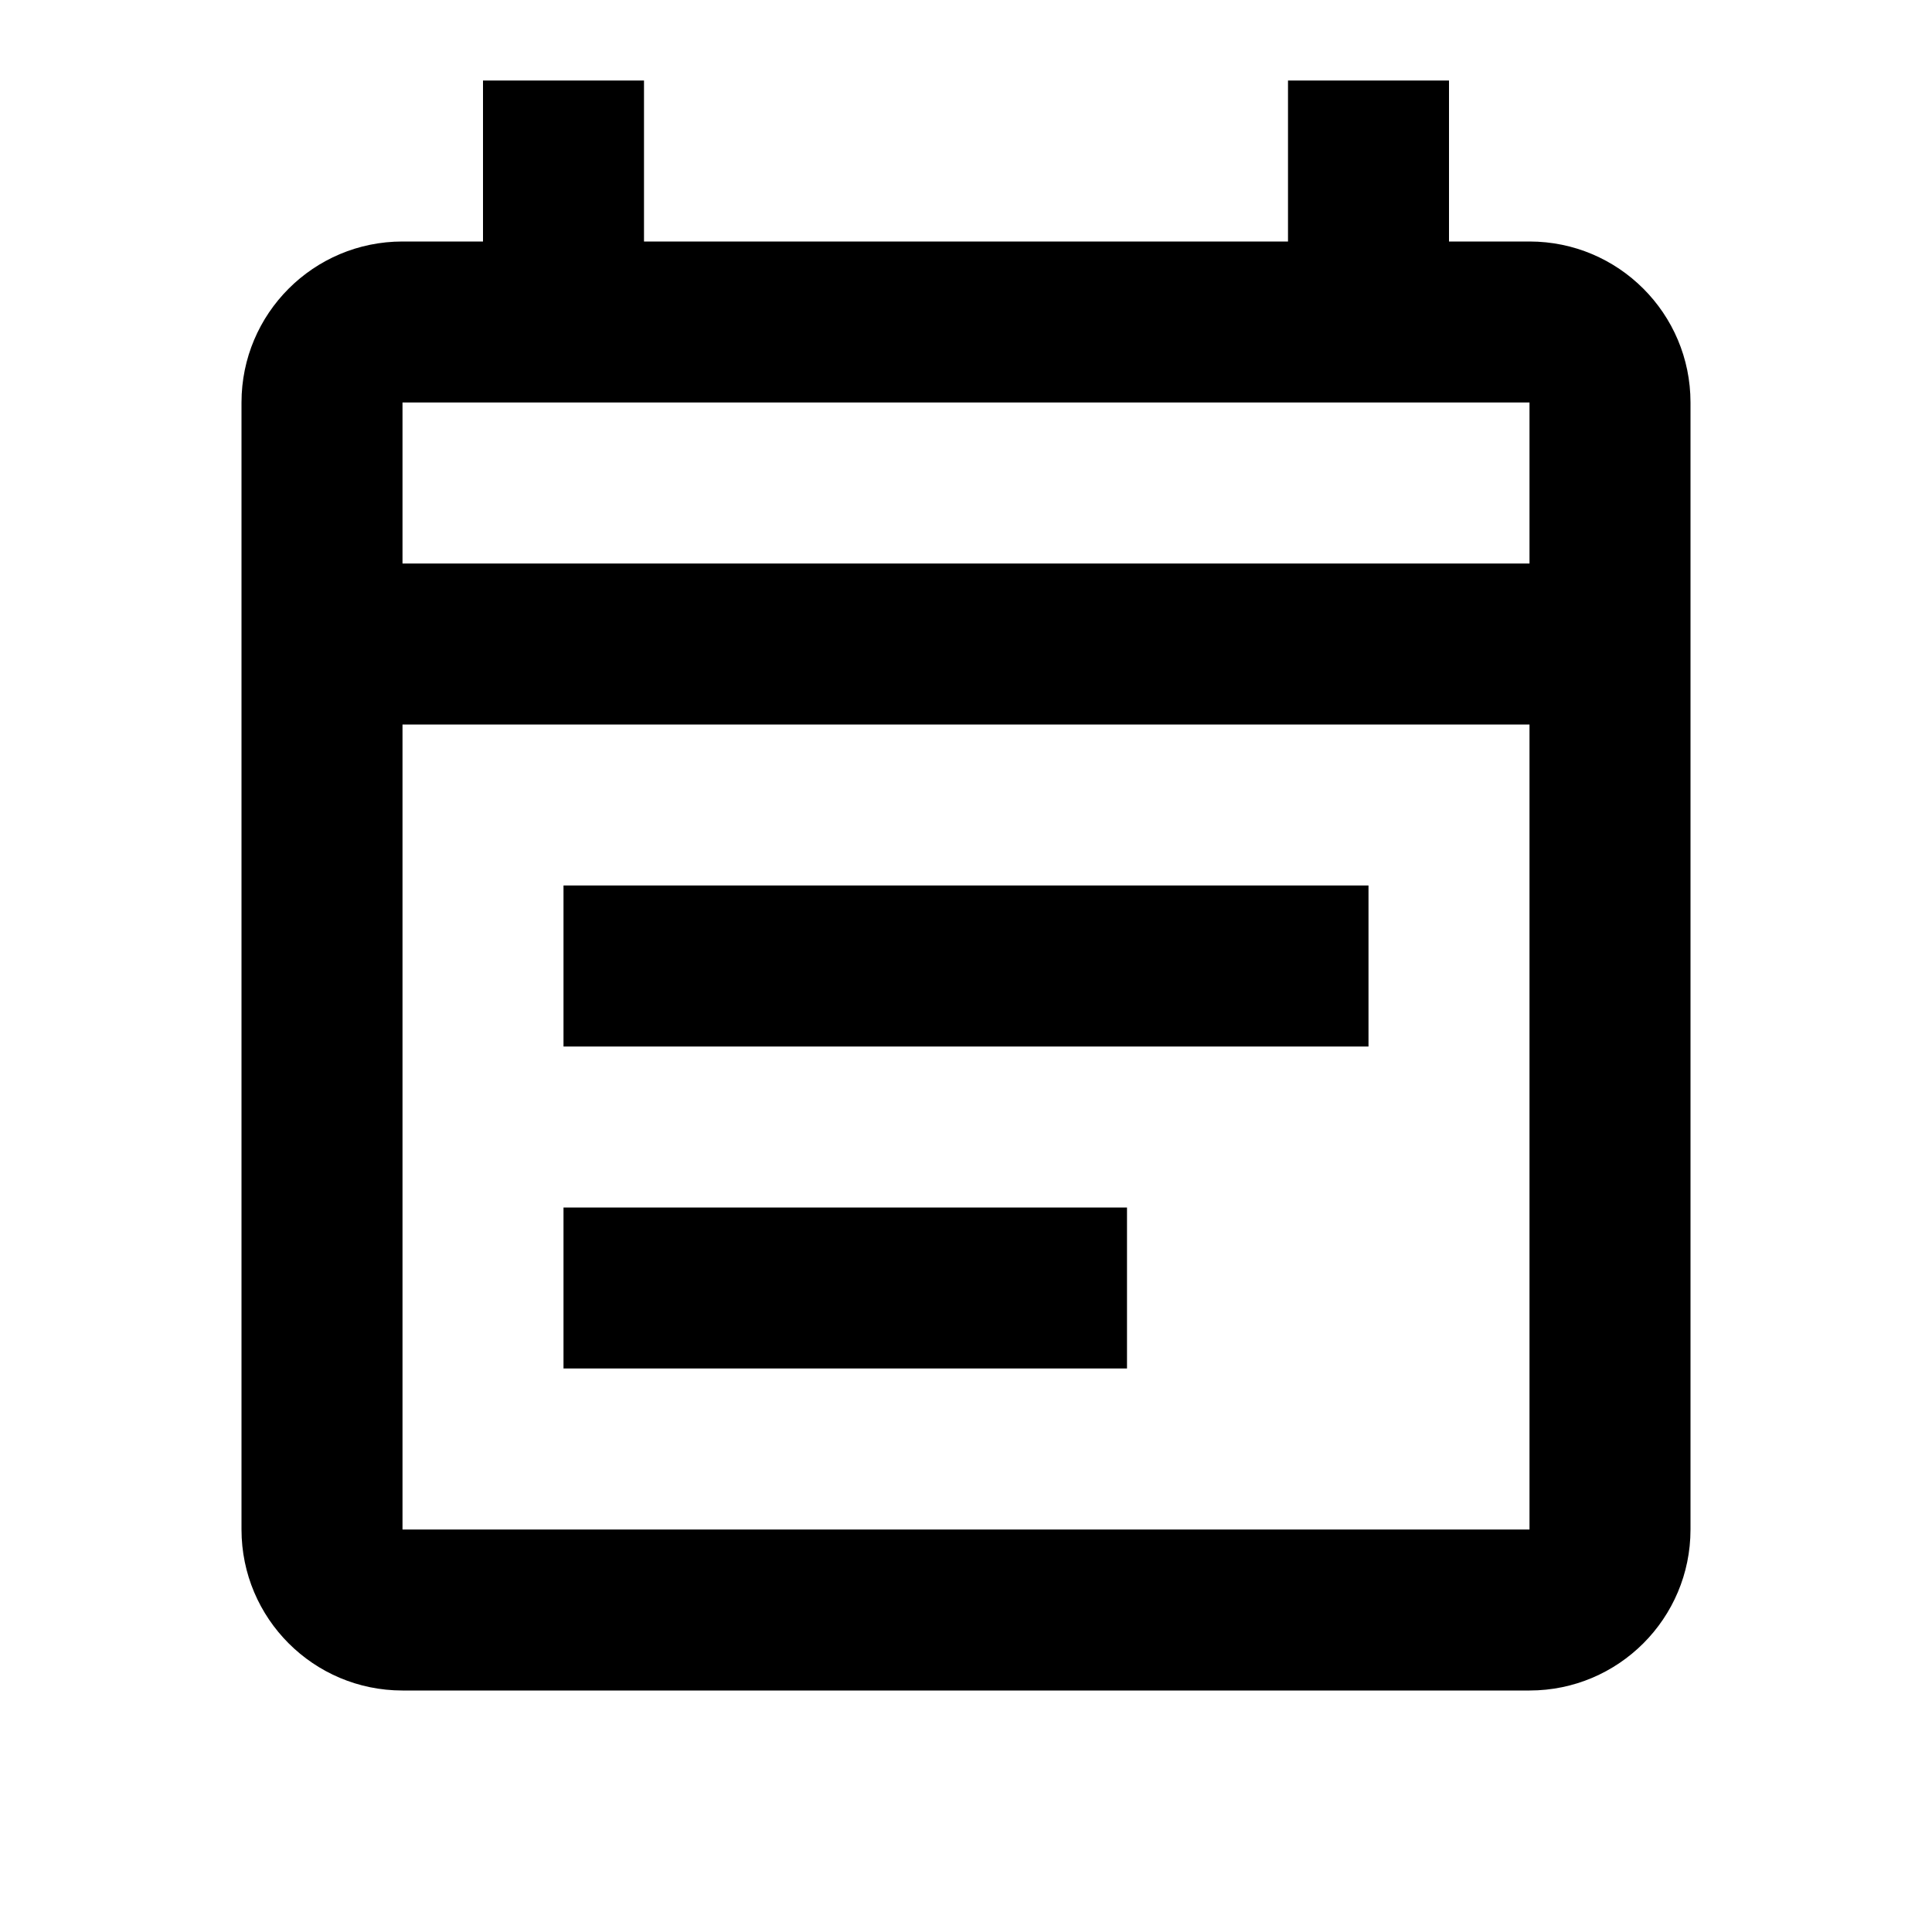
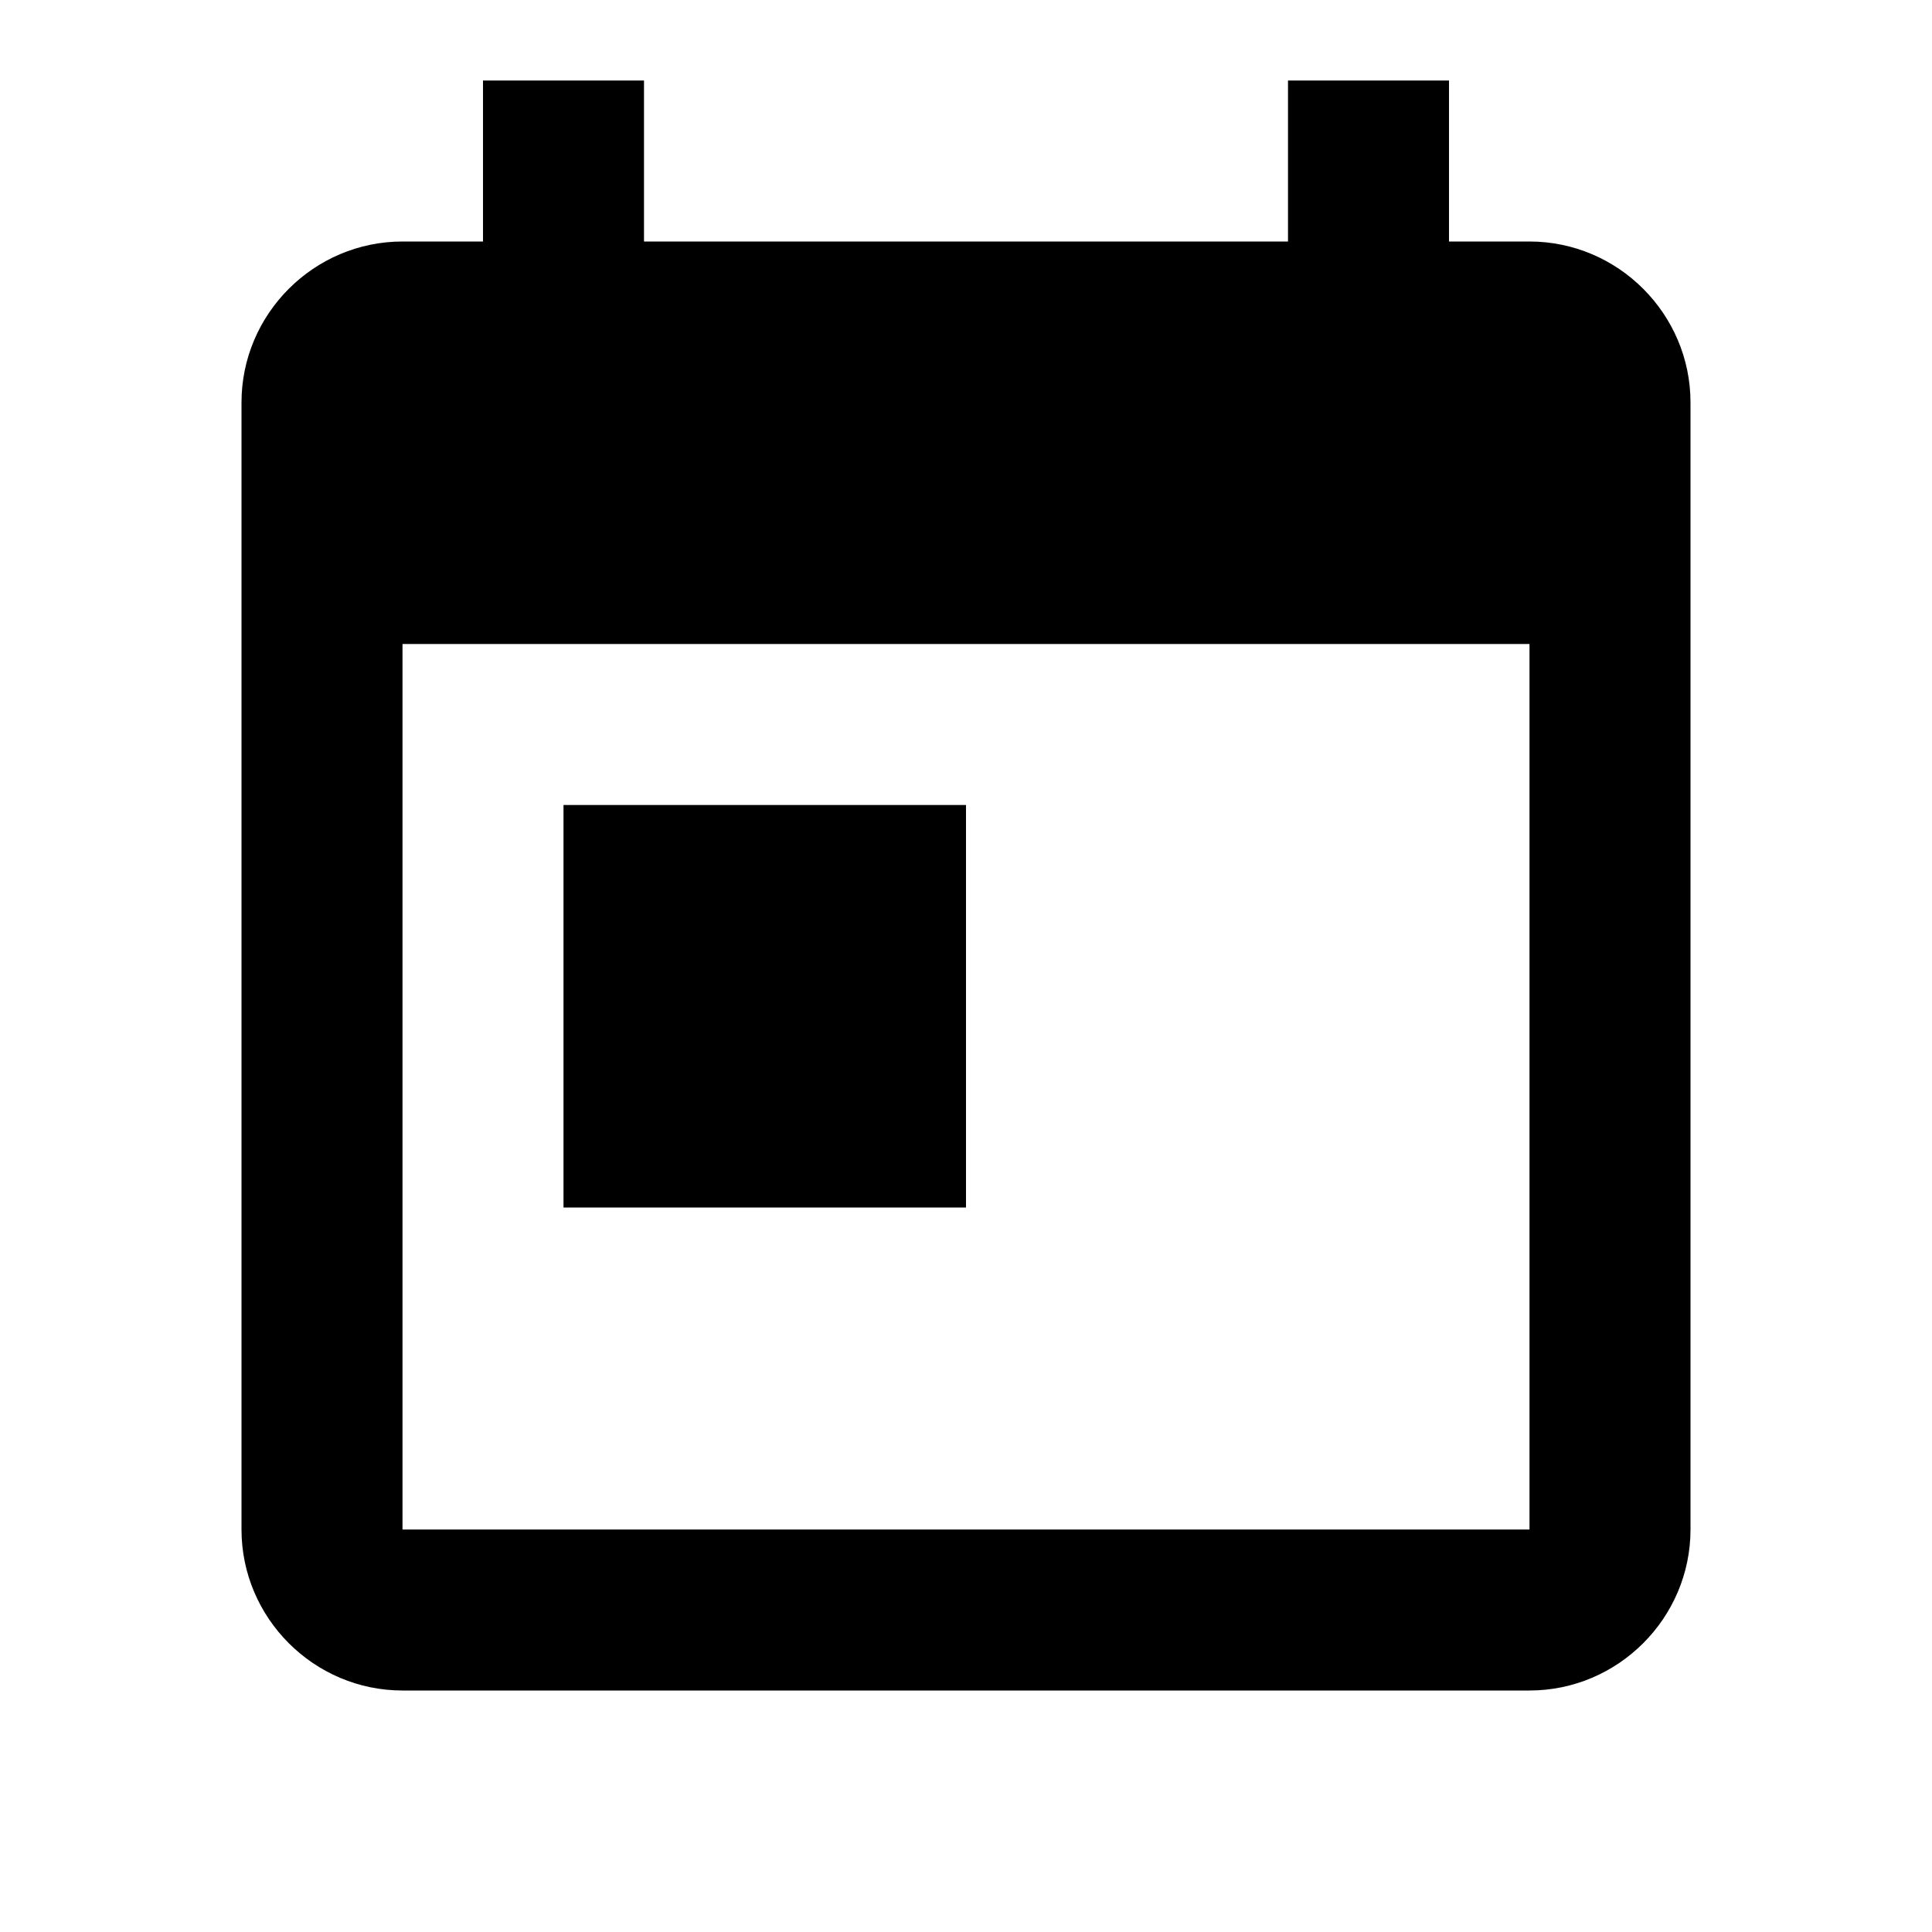
- <svg xmlns="http://www.w3.org/2000/svg" viewBox="0 0 24 24" fill="currentColor" width="24" height="24">
-   <path d="M19 3h-1V1h-2v2H8V1H6v2H5a2 2 0 00-2 2v14a2 2 0 002 2h14a2 2 0 002-2V5a2 2 0 00-2-2zm0 16H5V9h14v10zM5 7V5h14v2H5zm2 4h10v2H7v-2zm0 4h7v2H7v-2z" />
+ <svg xmlns="http://www.w3.org/2000/svg" viewBox="0 0 24 24" fill="currentColor">
+   <path d="M19 3h-1V1h-2v2H8V1H6v2H5C3.9 3 3 3.9 3 5v14c0 1.1.9 2 2 2h14c1.1 0 2-.9 2-2V5c0-1.1-.9-2-2-2zm0 16H5V8h14v11zM7 10h5v5H7z" />
</svg>
